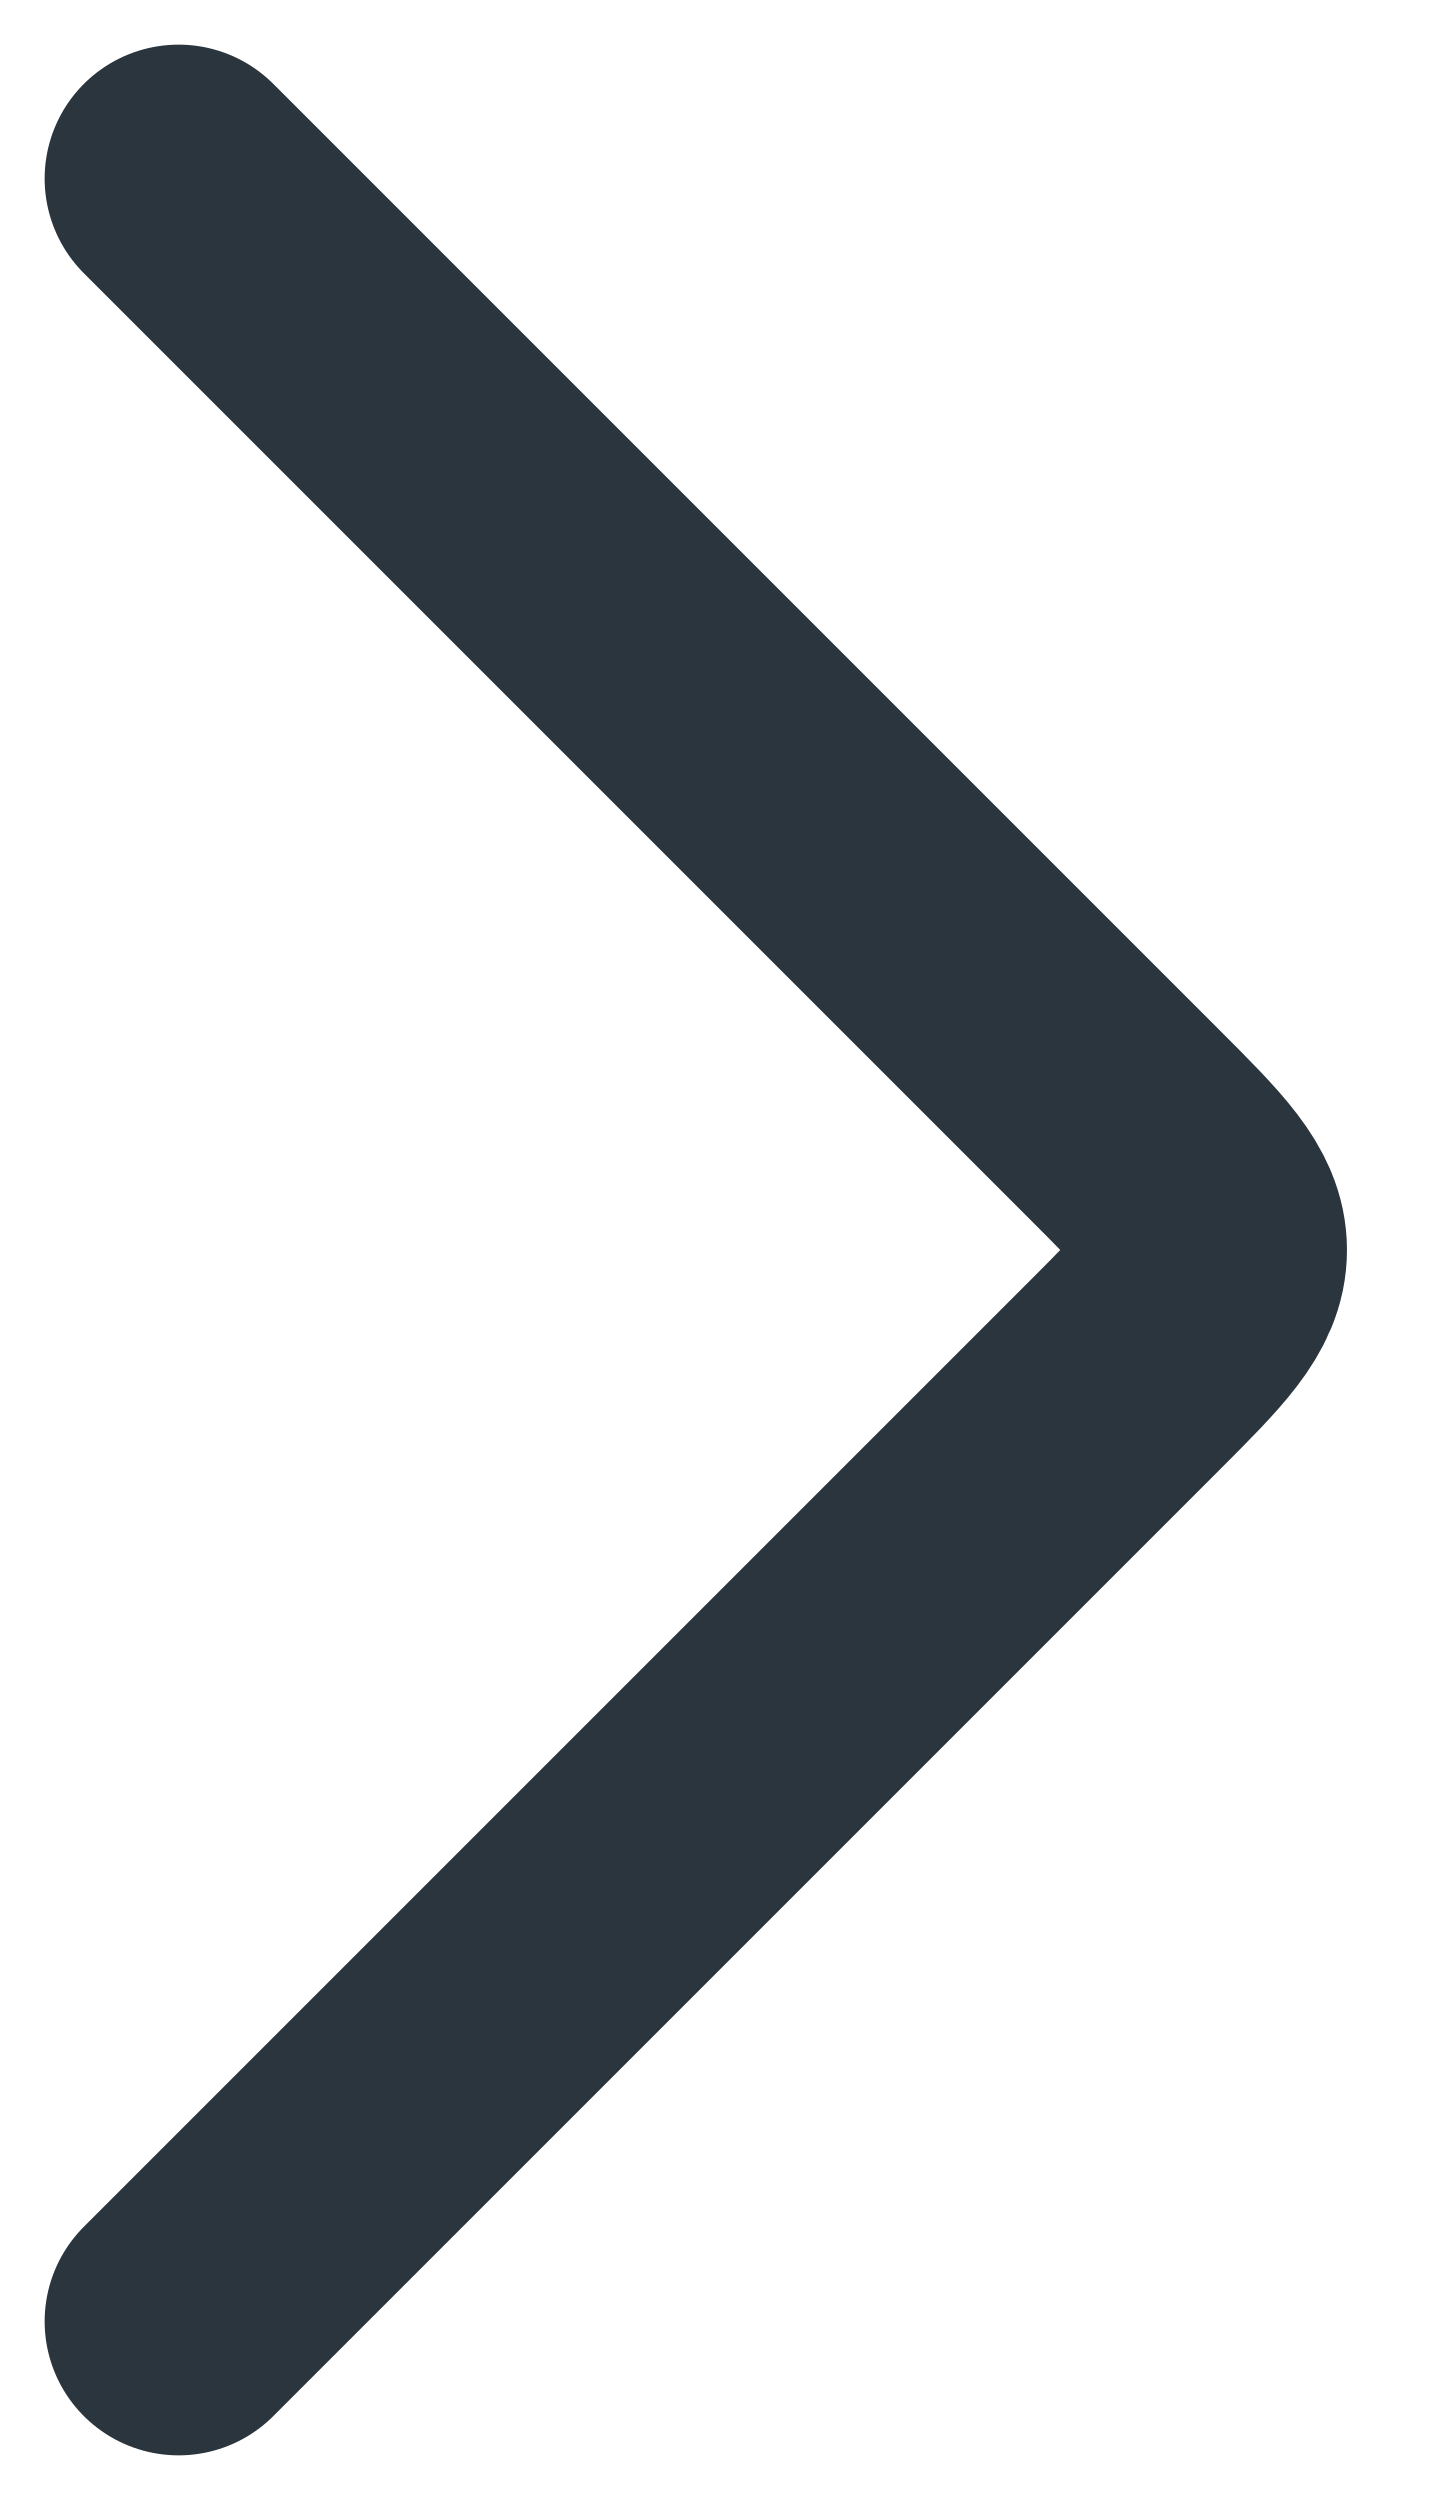
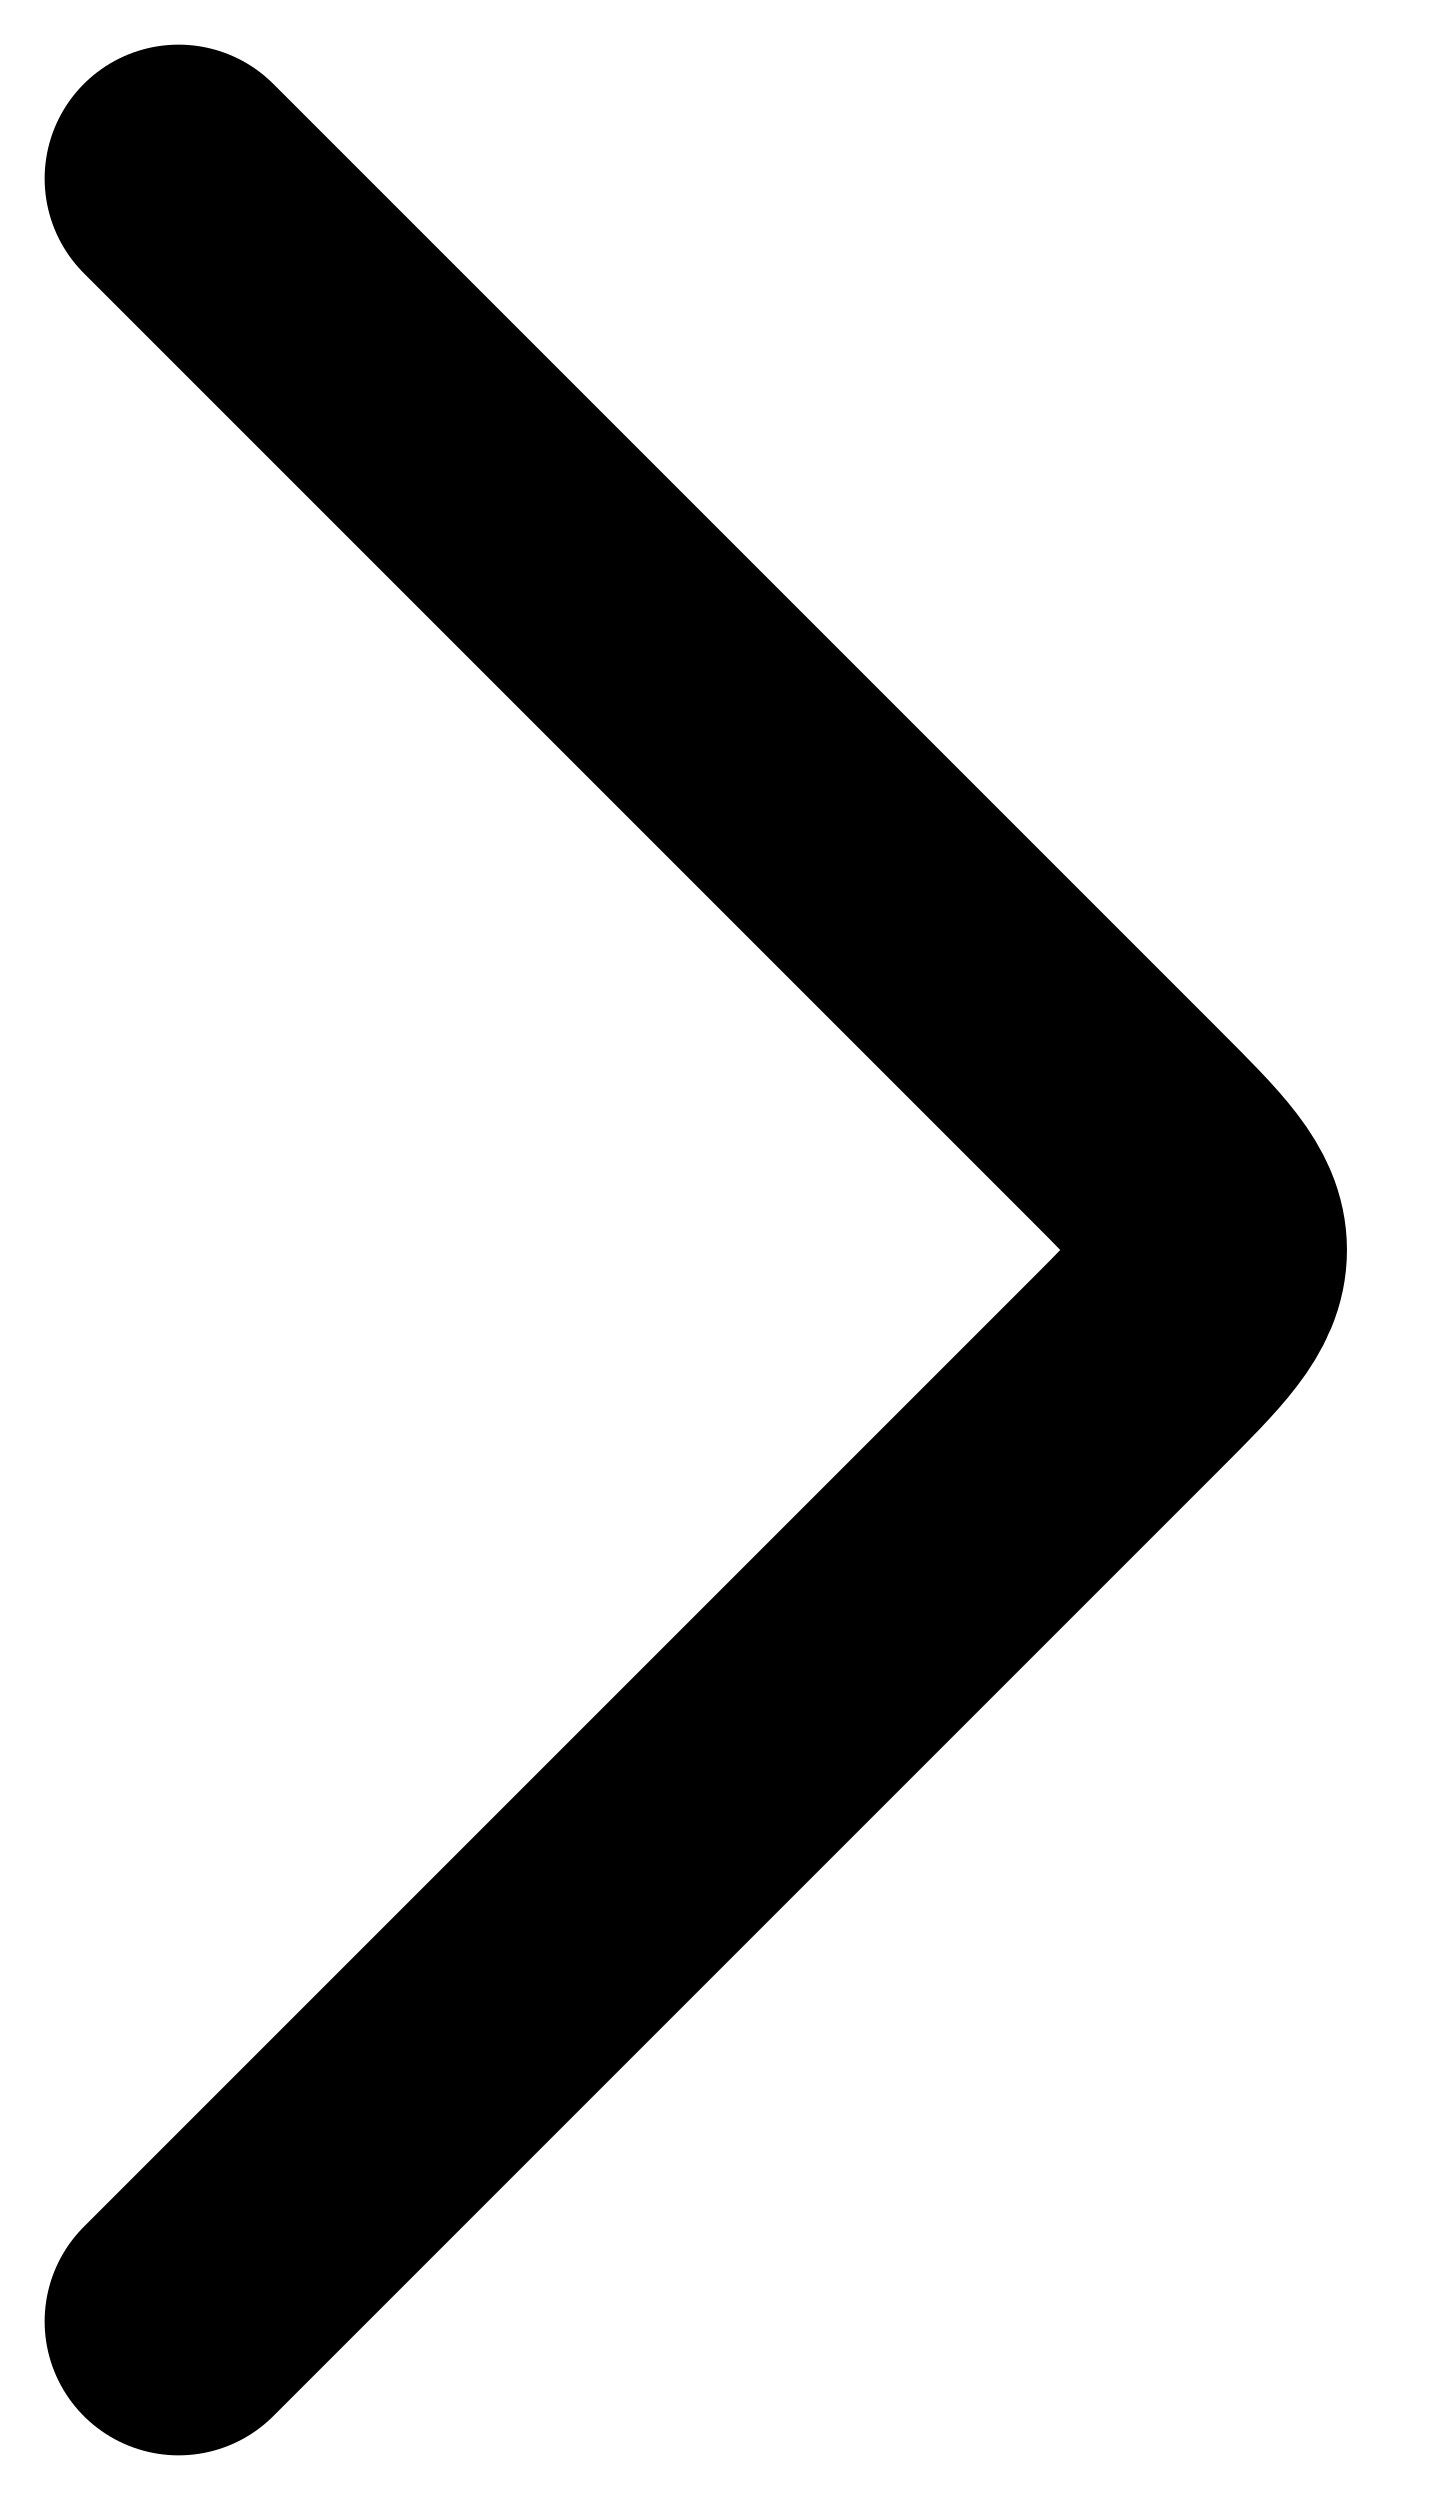
<svg xmlns="http://www.w3.org/2000/svg" width="8" height="14" viewBox="0 0 8 14" fill="none">
-   <path d="M1 13L6.293 7.707C6.626 7.374 6.793 7.207 6.793 7C6.793 6.793 6.626 6.626 6.293 6.293L1 1" stroke="#2A353D" stroke-width="1.5" stroke-linecap="round" stroke-linejoin="round" />
+   <path d="M1 13L6.293 7.707C6.626 7.374 6.793 7.207 6.793 7C6.793 6.793 6.626 6.626 6.293 6.293L1 1" stroke="currentColor" stroke-width="1.5" stroke-linecap="round" stroke-linejoin="round" />
</svg>
